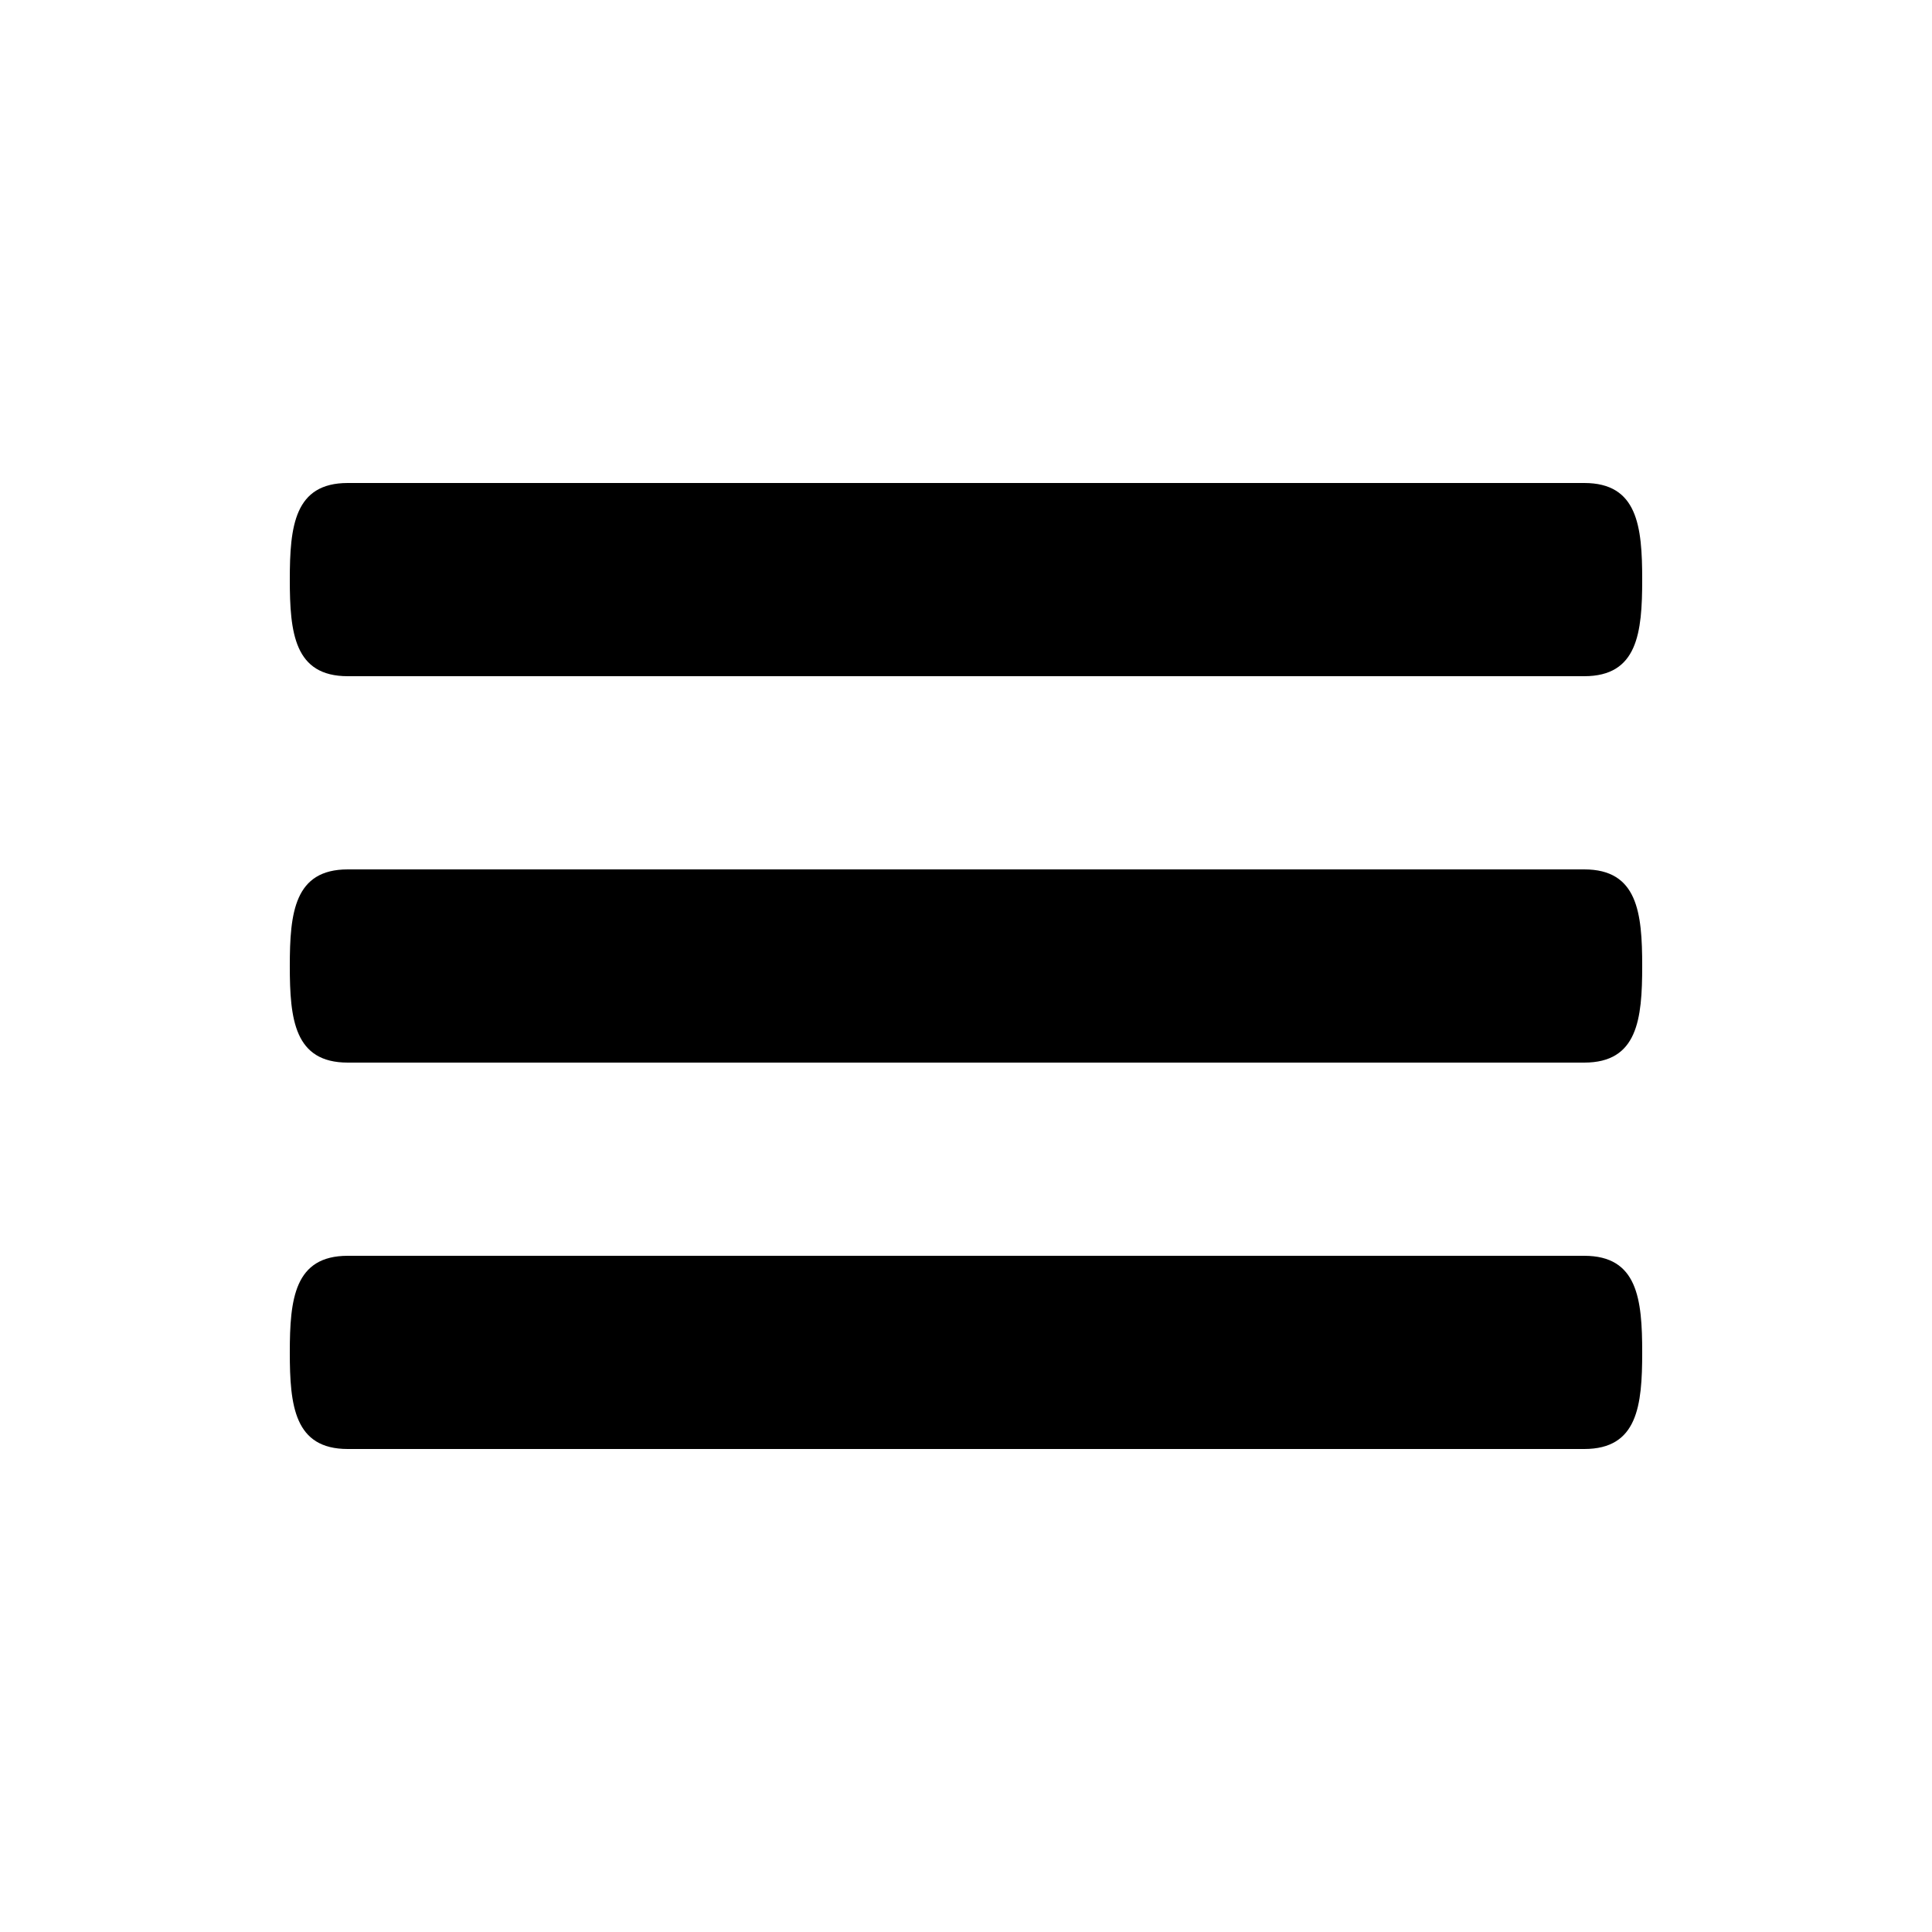
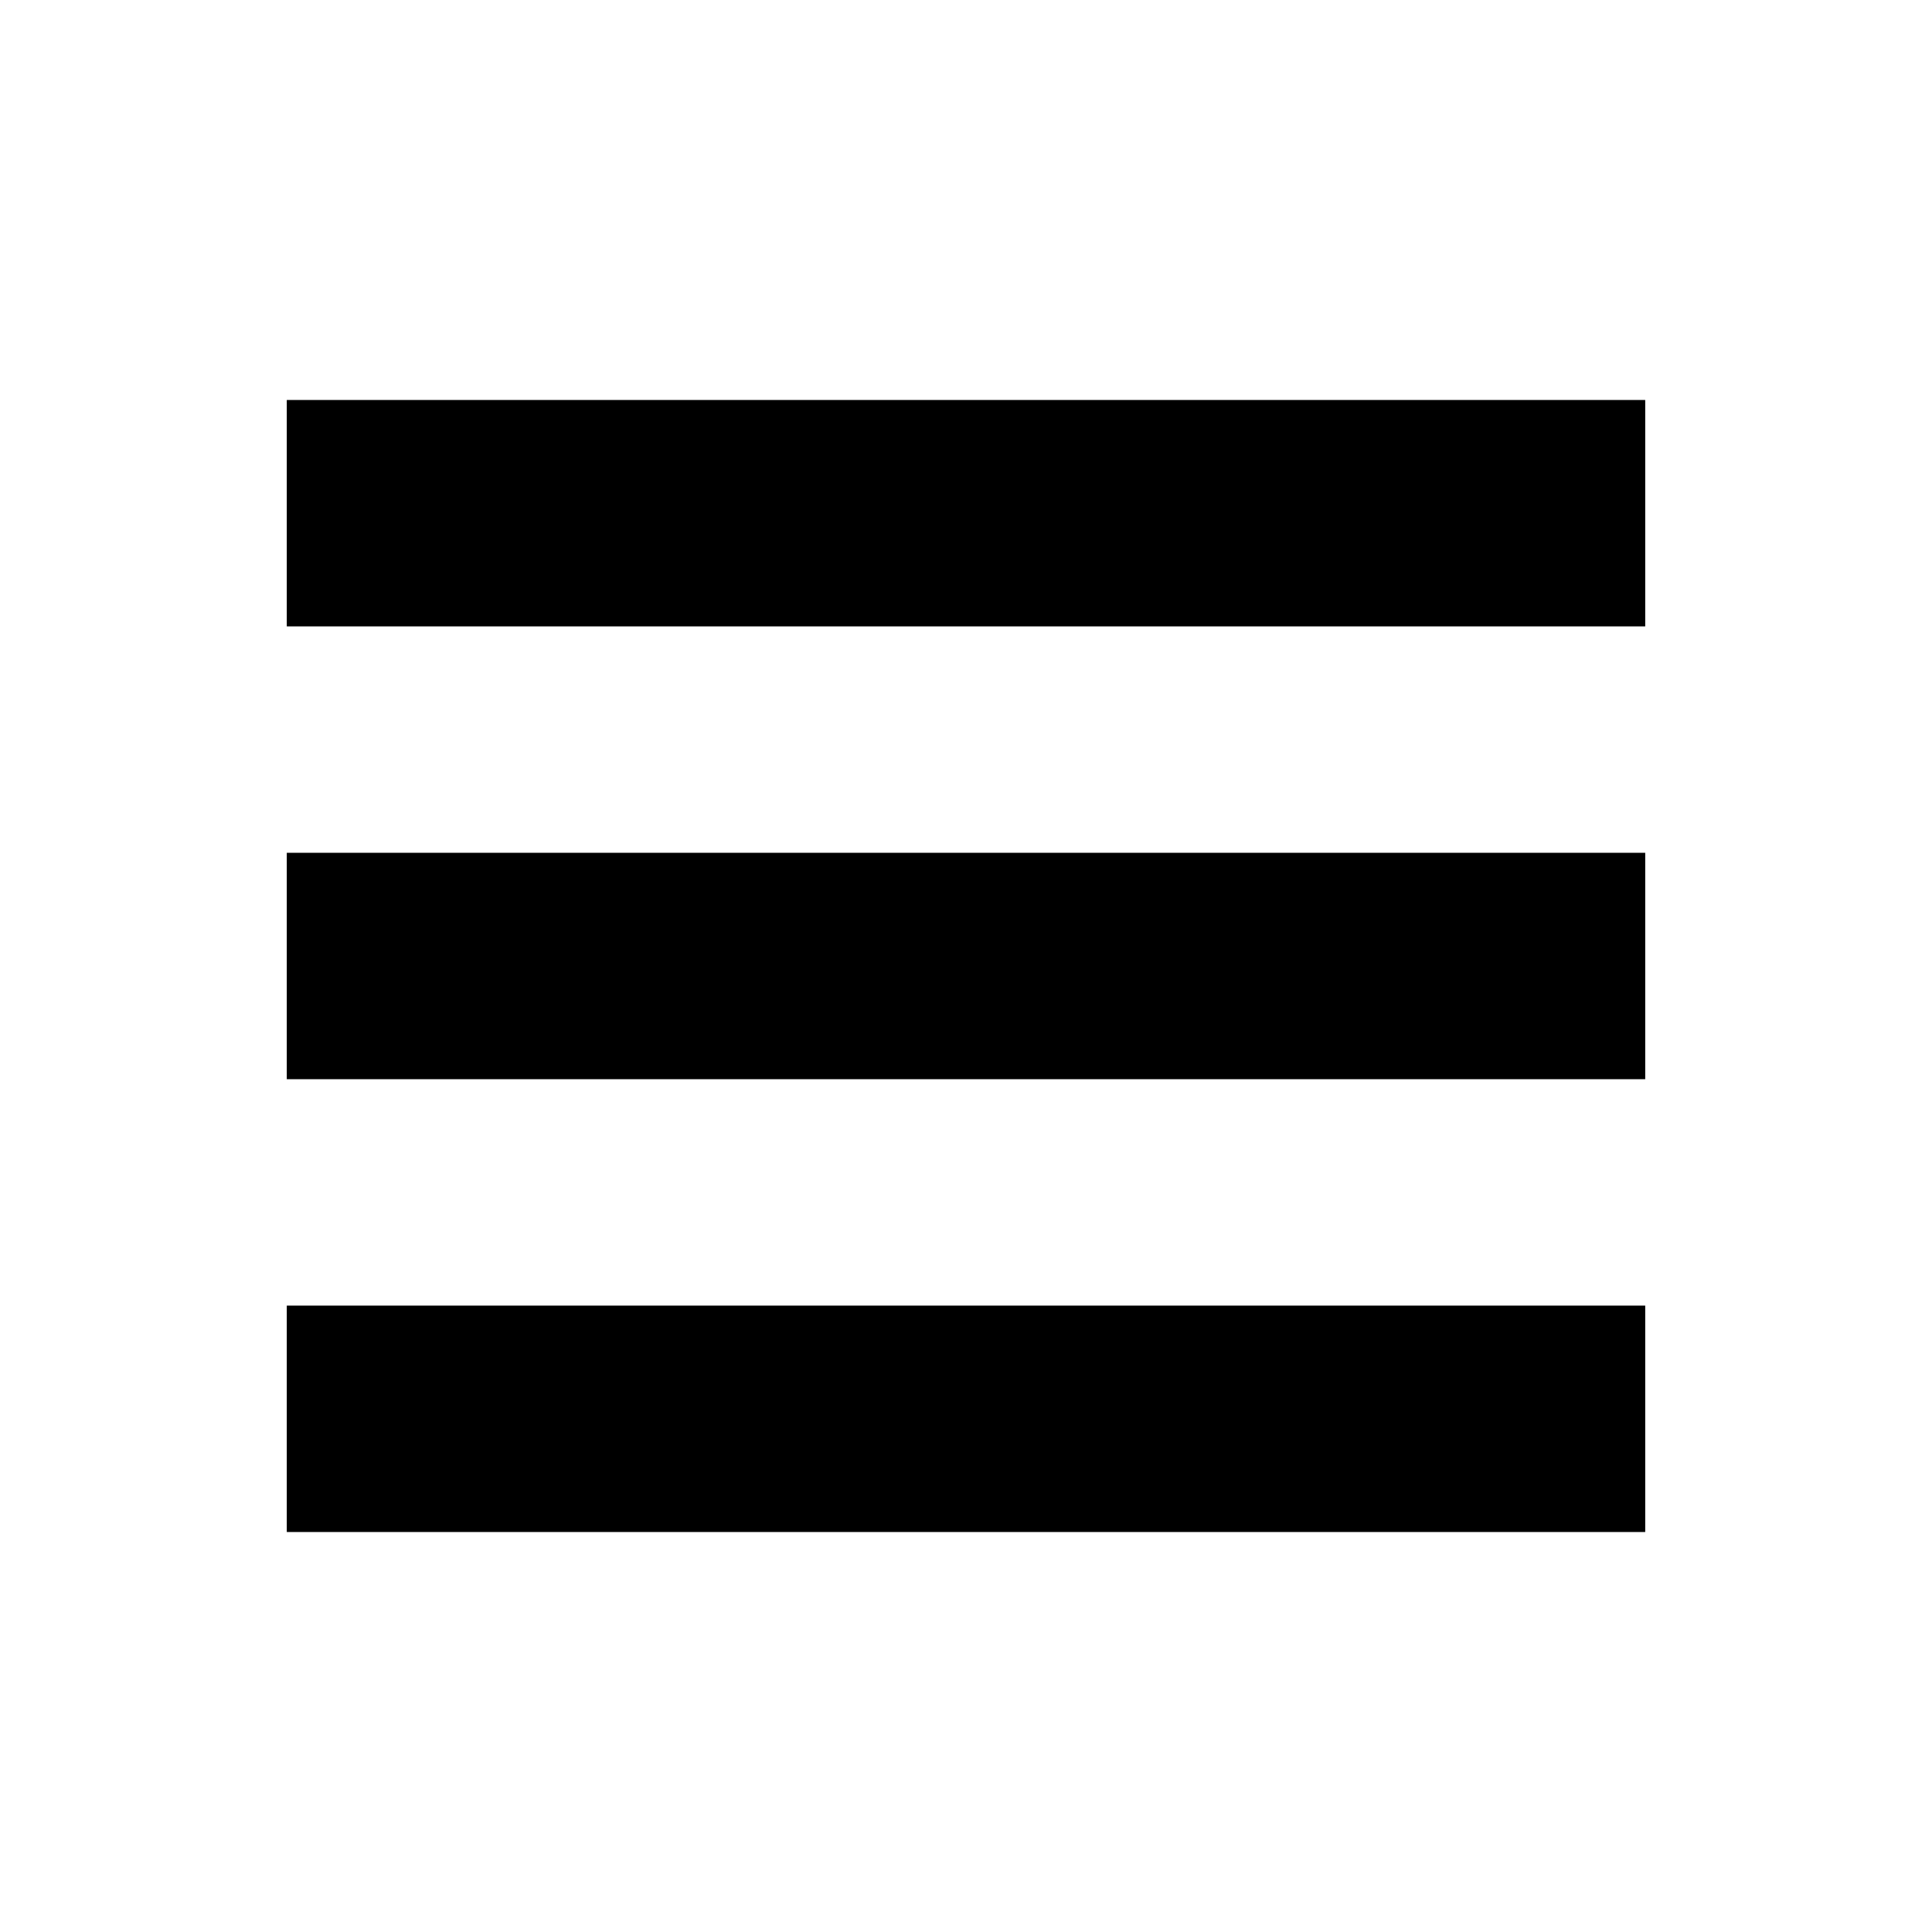
- <svg xmlns="http://www.w3.org/2000/svg" width="20px" height="20px" viewBox="0 0 20 20">
-   <path d="M16.4 9H3.6c-.552 0-.6.447-.6 1 0 .553.048 1 .6 1h12.8c.552 0 .6-.447.6-1s-.048-1-.6-1zm0 4H3.6c-.552 0-.6.447-.6 1 0 .553.048 1 .6 1h12.8c.552 0 .6-.447.6-1s-.048-1-.6-1zM3.6 7h12.8c.552 0 .6-.447.6-1s-.048-1-.6-1H3.6c-.552 0-.6.447-.6 1s.048 1 .6 1z" />
+ <svg xmlns="http://www.w3.org/2000/svg" id="圖層_1" data-name="圖層 1" viewBox="0 0 128 128">
+   <rect x="19" y="86.5" width="90" height="15" />
+   <rect x="19" y="56.5" width="90" height="15" />
+   <rect x="19" y="26.5" width="90" height="15" />
</svg>
